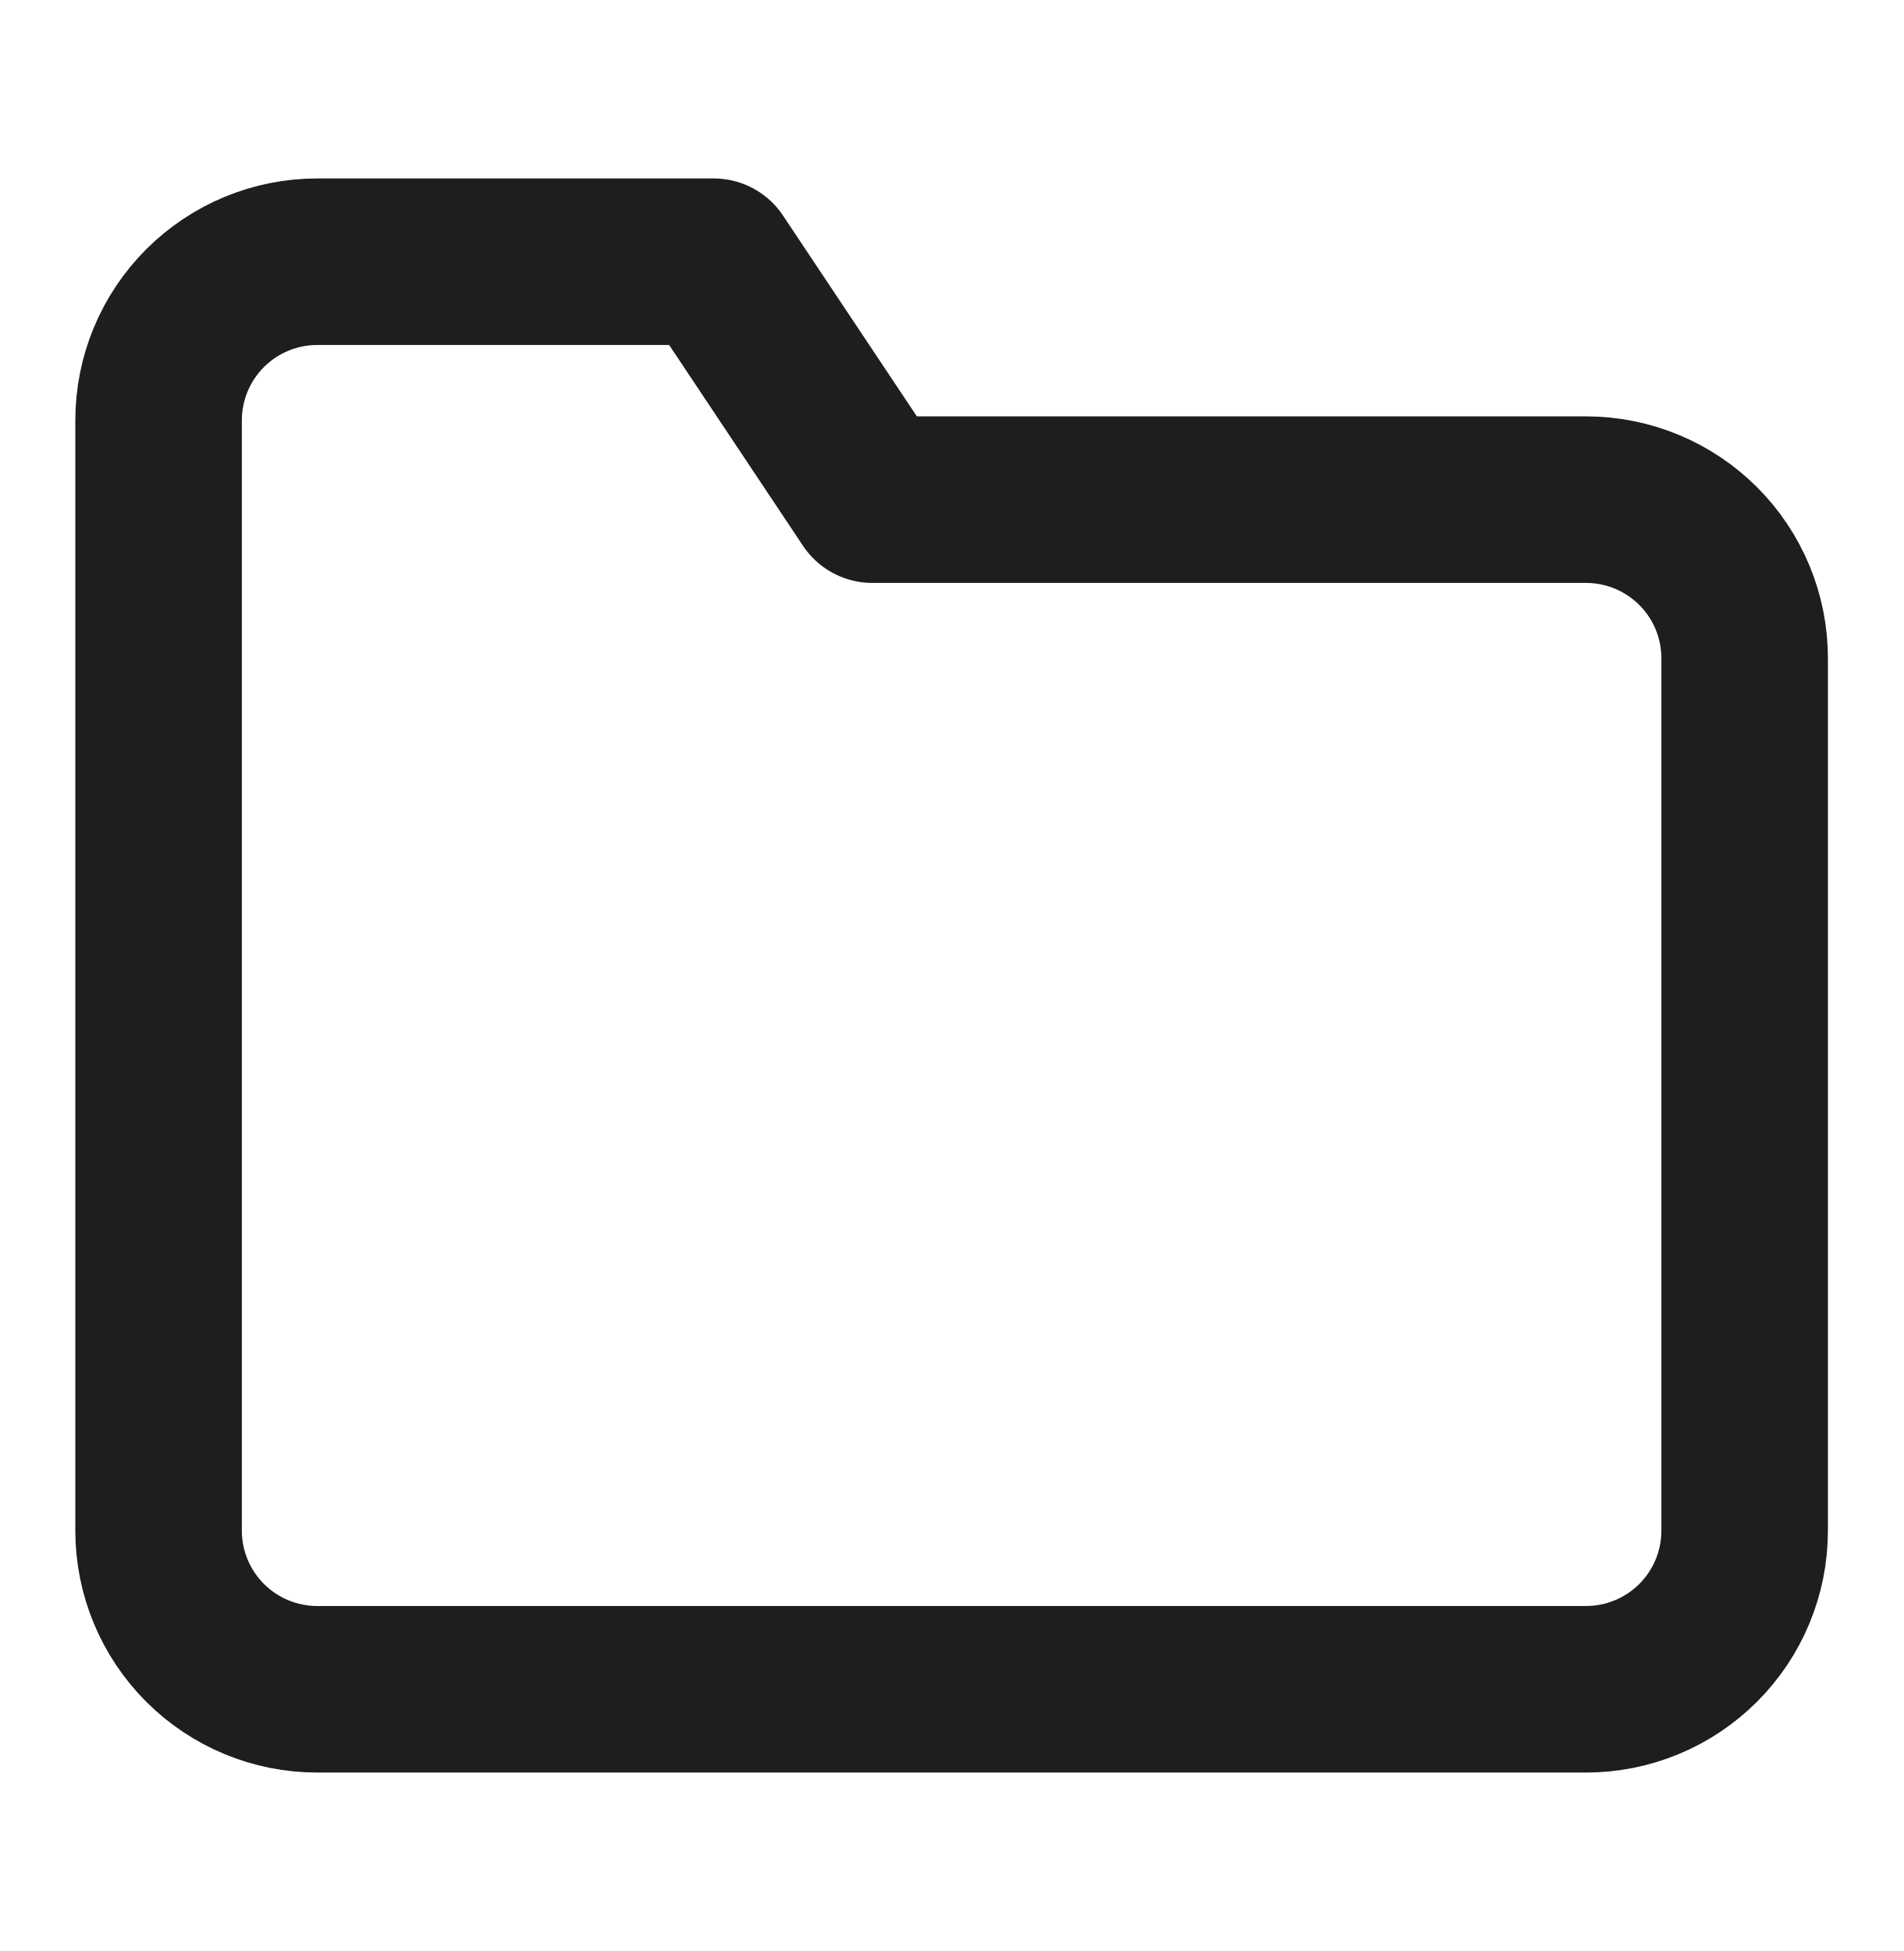
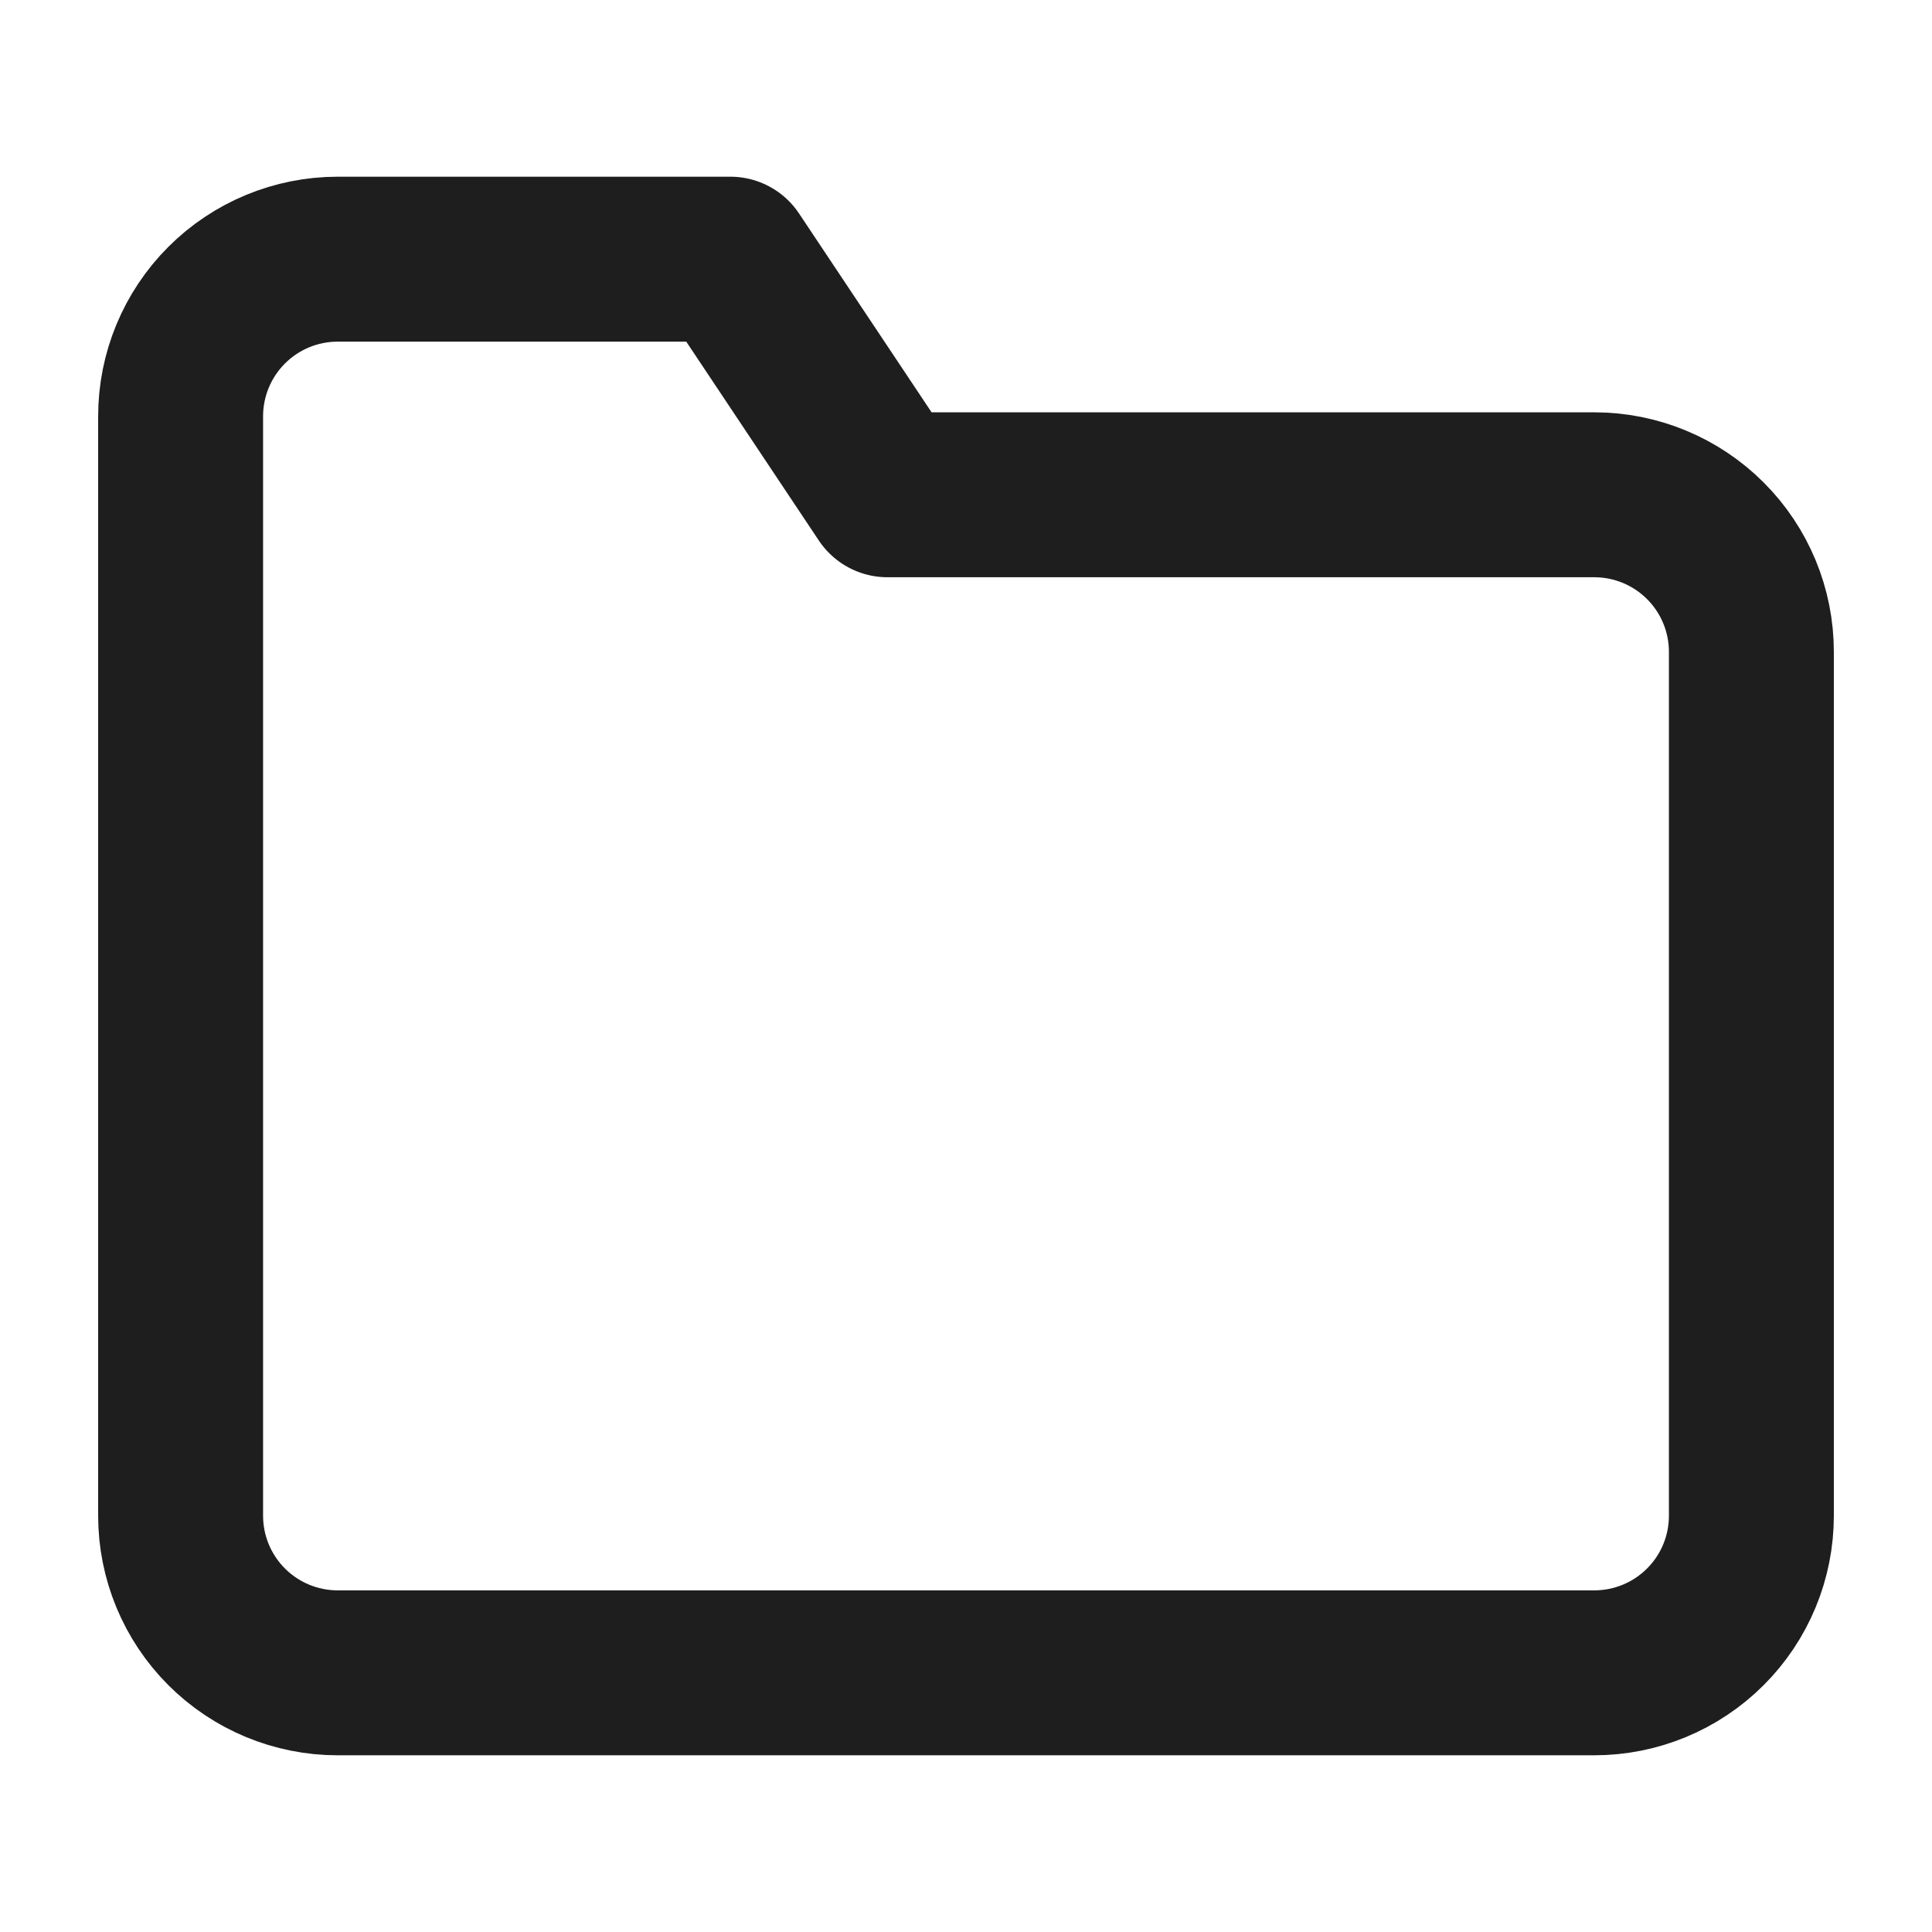
- <svg xmlns="http://www.w3.org/2000/svg" width="40" height="41" viewBox="0 0 40 41" fill="none">
+ <svg xmlns="http://www.w3.org/2000/svg" width="30" height="30" viewBox="0 0 40 41" fill="none">
  <path d="M36.667 32.167C36.667 33.051 36.316 33.899 35.69 34.524C35.065 35.149 34.217 35.5 33.333 35.5H6.667C5.783 35.5 4.935 35.149 4.31 34.524C3.685 33.899 3.333 33.051 3.333 32.167V8.833C3.333 7.949 3.685 7.101 4.31 6.476C4.935 5.851 5.783 5.5 6.667 5.5H15L18.333 10.5H33.333C34.217 10.5 35.065 10.851 35.69 11.476C36.316 12.101 36.667 12.949 36.667 13.833V32.167Z" stroke="#1E1E1E" stroke-width="3.5" stroke-linecap="round" stroke-linejoin="round" />
</svg>
